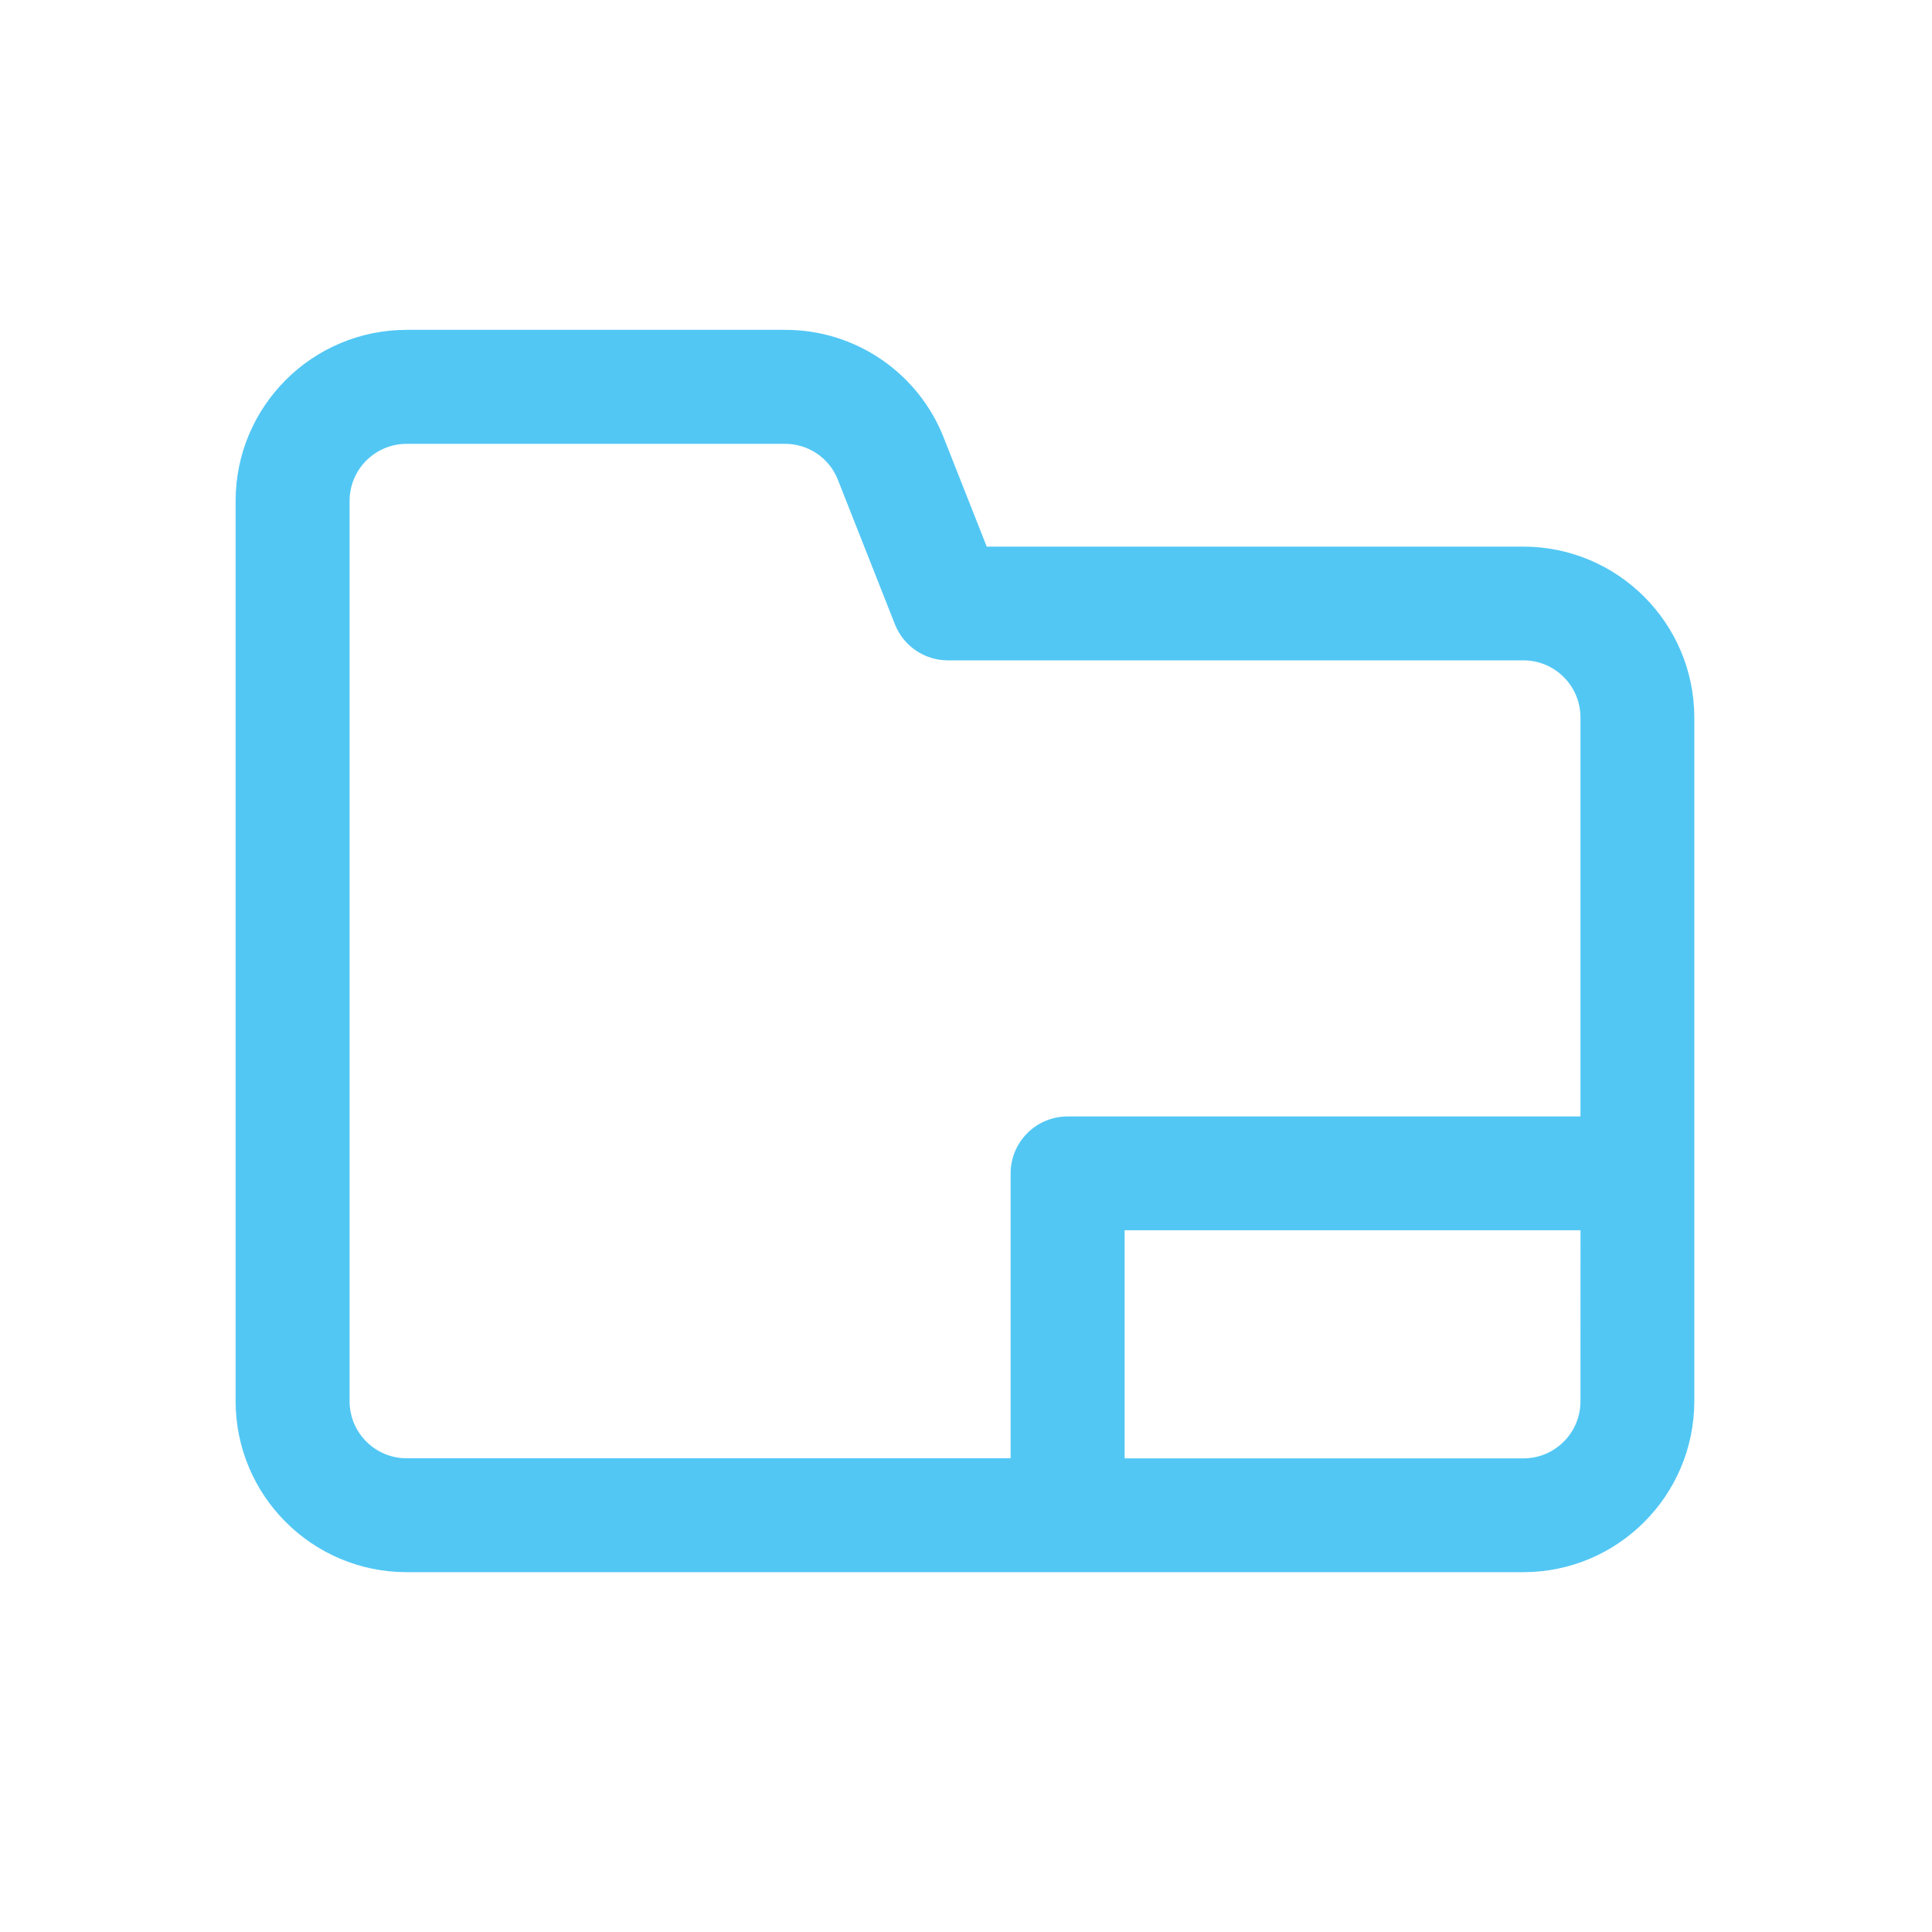
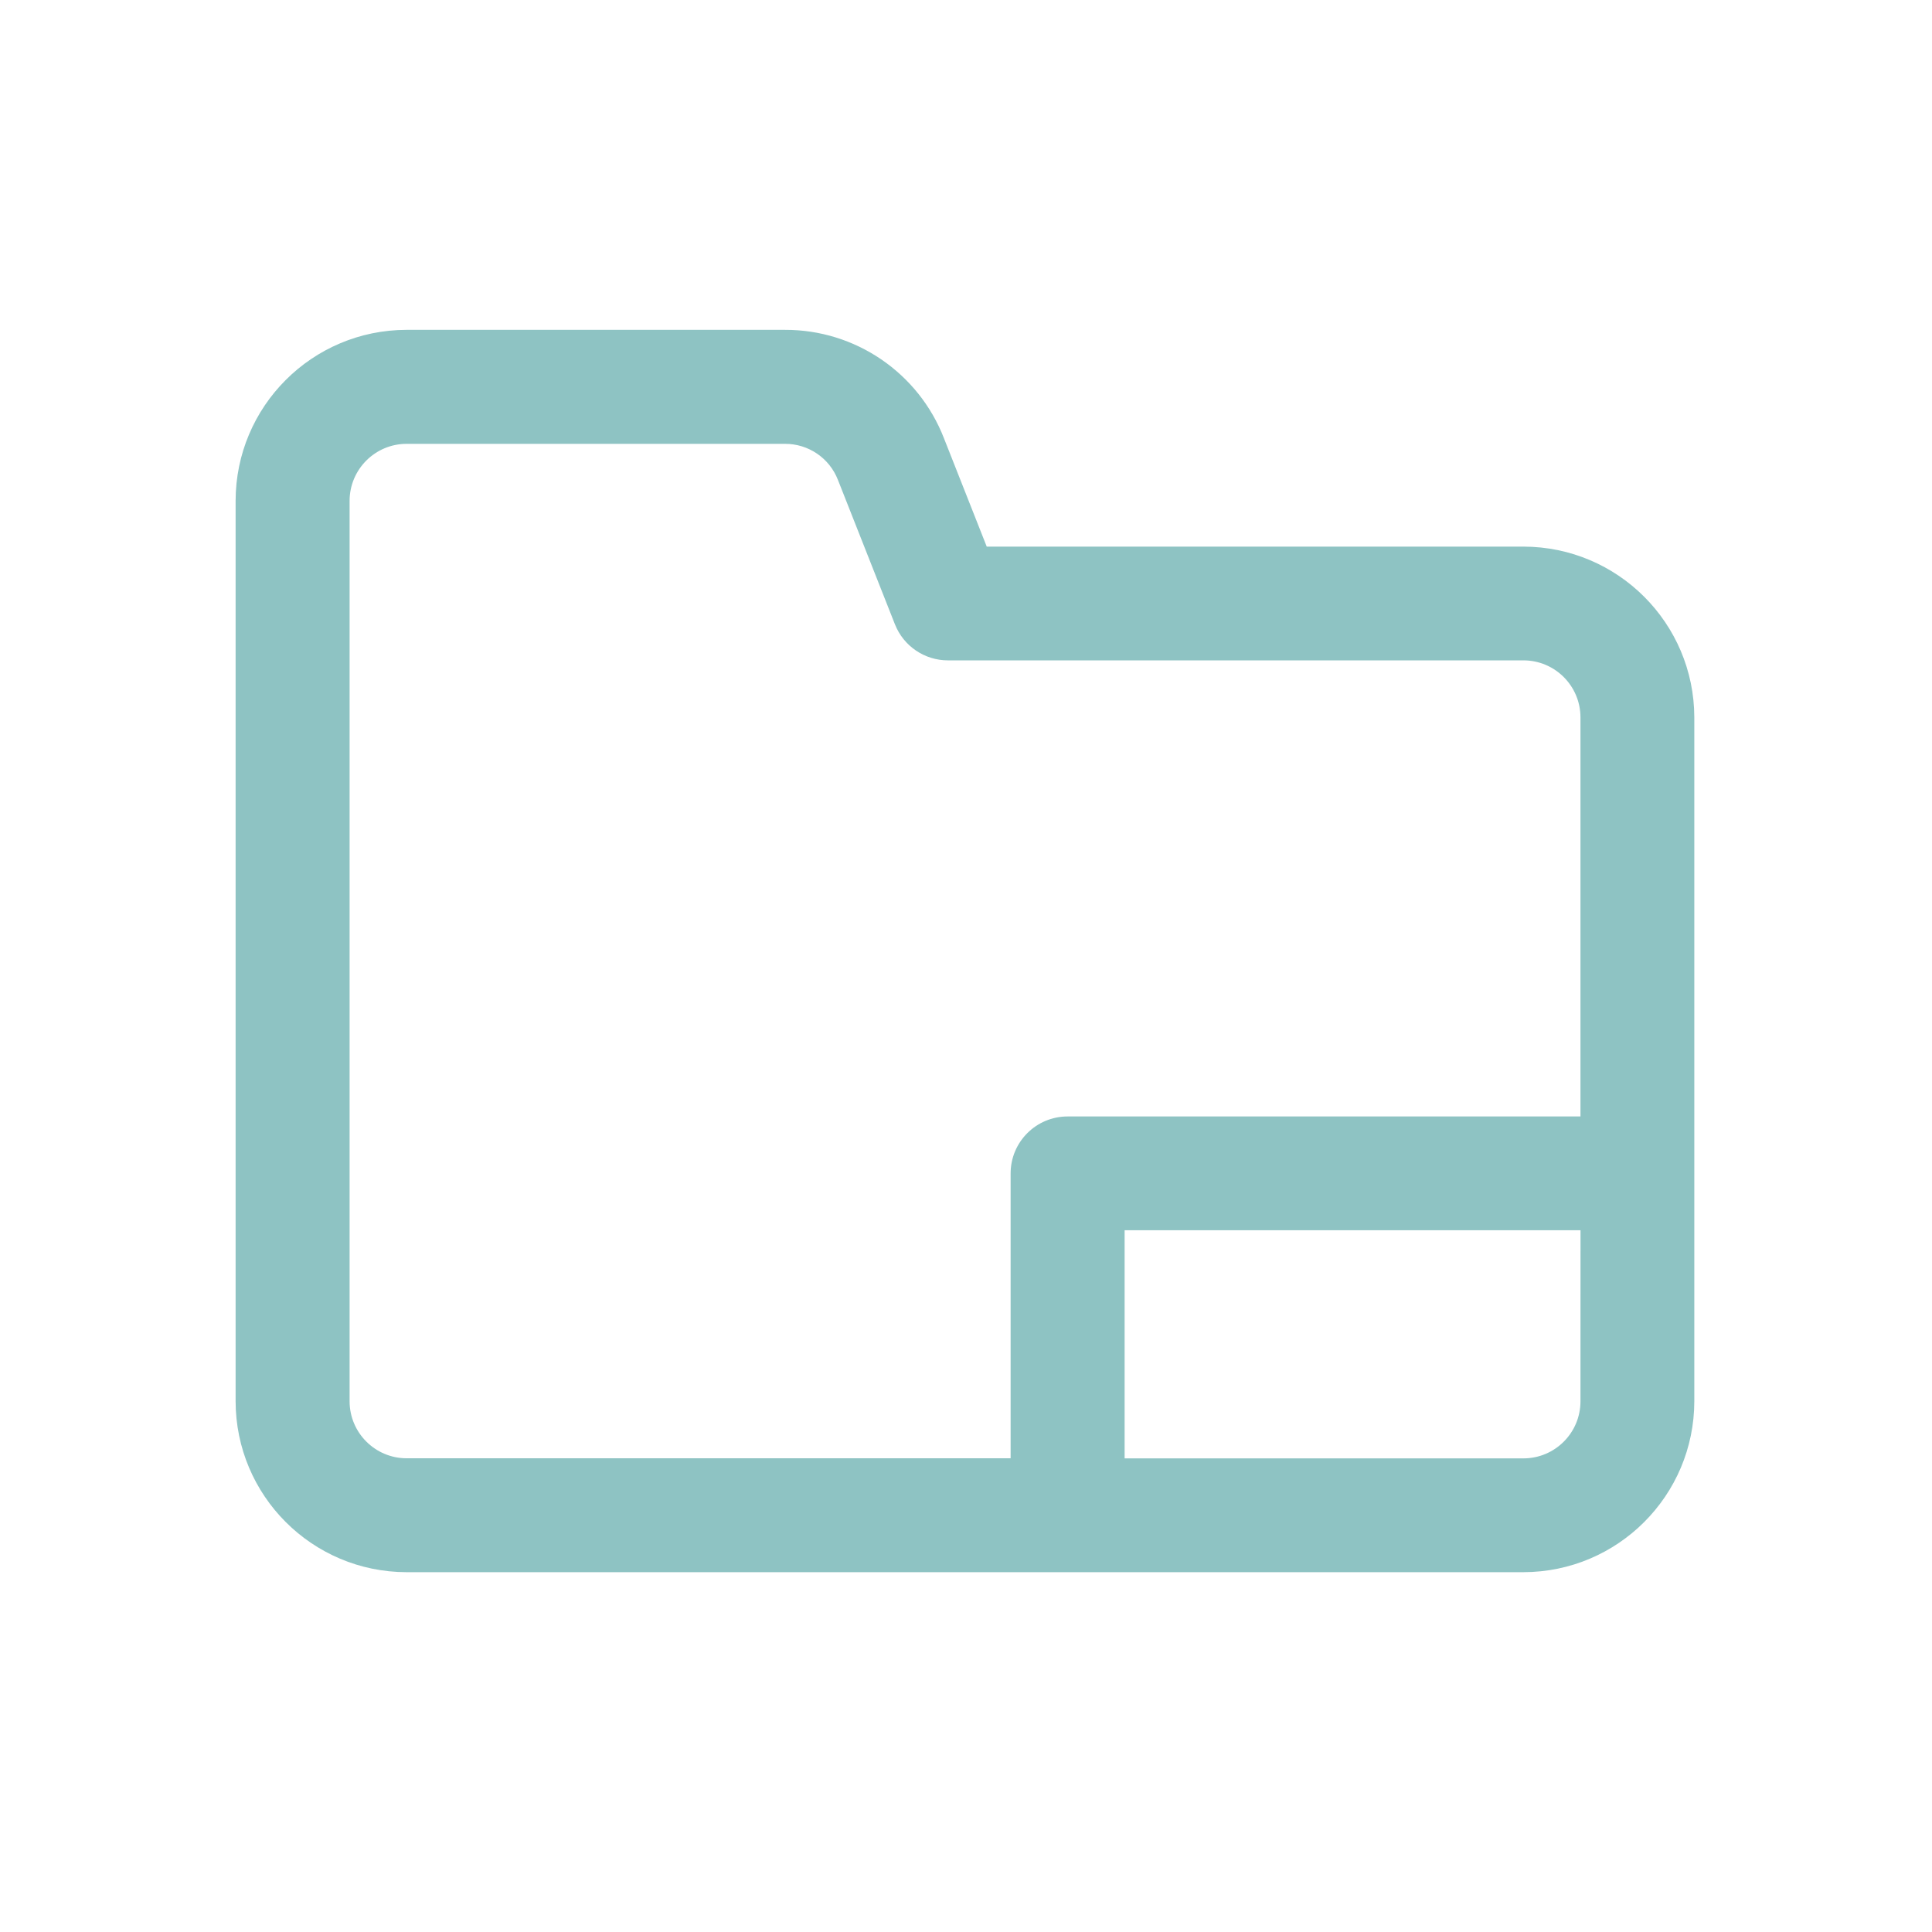
<svg xmlns="http://www.w3.org/2000/svg" width="41" height="41" viewBox="0 0 41 41">
  <defs>
    <clipPath id="clip-nav_icon_1">
      <rect width="41" height="41" />
    </clipPath>
  </defs>
  <g id="nav_icon_1" clip-path="url(#clip-nav_icon_1)">
    <g id="Group_1307" data-name="Group 1307" transform="translate(5 7)">
      <g id="Group_721" data-name="Group 721" transform="translate(0 0)">
-         <path id="Path_1139" data-name="Path 1139" d="M27.331,42.6H15.94l-.908-2.3A3.608,3.608,0,0,0,11.657,38H3.628A3.632,3.632,0,0,0,0,41.628V60.736a3.632,3.632,0,0,0,3.628,3.628h23.7a3.632,3.632,0,0,0,3.628-3.628V46.224A3.632,3.632,0,0,0,27.331,42.6Zm1.209,18.14a1.211,1.211,0,0,1-1.209,1.209H18.866V57.108h9.675Zm0-6.047H17.657A1.209,1.209,0,0,0,16.447,55.9v6.047H3.628a1.211,1.211,0,0,1-1.209-1.209V41.628a1.211,1.211,0,0,1,1.209-1.209h8.029a1.2,1.2,0,0,1,1.125.765l1.21,3.065a1.209,1.209,0,0,0,1.125.765H27.331a1.211,1.211,0,0,1,1.209,1.209Z" transform="translate(0 -38)" fill="#52c7f4" />
+         <path id="Path_1139" data-name="Path 1139" d="M27.331,42.6H15.94l-.908-2.3A3.608,3.608,0,0,0,11.657,38H3.628A3.632,3.632,0,0,0,0,41.628V60.736a3.632,3.632,0,0,0,3.628,3.628h23.7a3.632,3.632,0,0,0,3.628-3.628V46.224A3.632,3.632,0,0,0,27.331,42.6Zm1.209,18.14a1.211,1.211,0,0,1-1.209,1.209H18.866V57.108h9.675Zm0-6.047H17.657A1.209,1.209,0,0,0,16.447,55.9v6.047H3.628a1.211,1.211,0,0,1-1.209-1.209V41.628a1.211,1.211,0,0,1,1.209-1.209h8.029a1.2,1.2,0,0,1,1.125.765l1.21,3.065a1.209,1.209,0,0,0,1.125.765H27.331a1.211,1.211,0,0,1,1.209,1.209Z" transform="translate(0 -38)" fill="#8EC3C3" />
      </g>
    </g>
  </g>
</svg>
